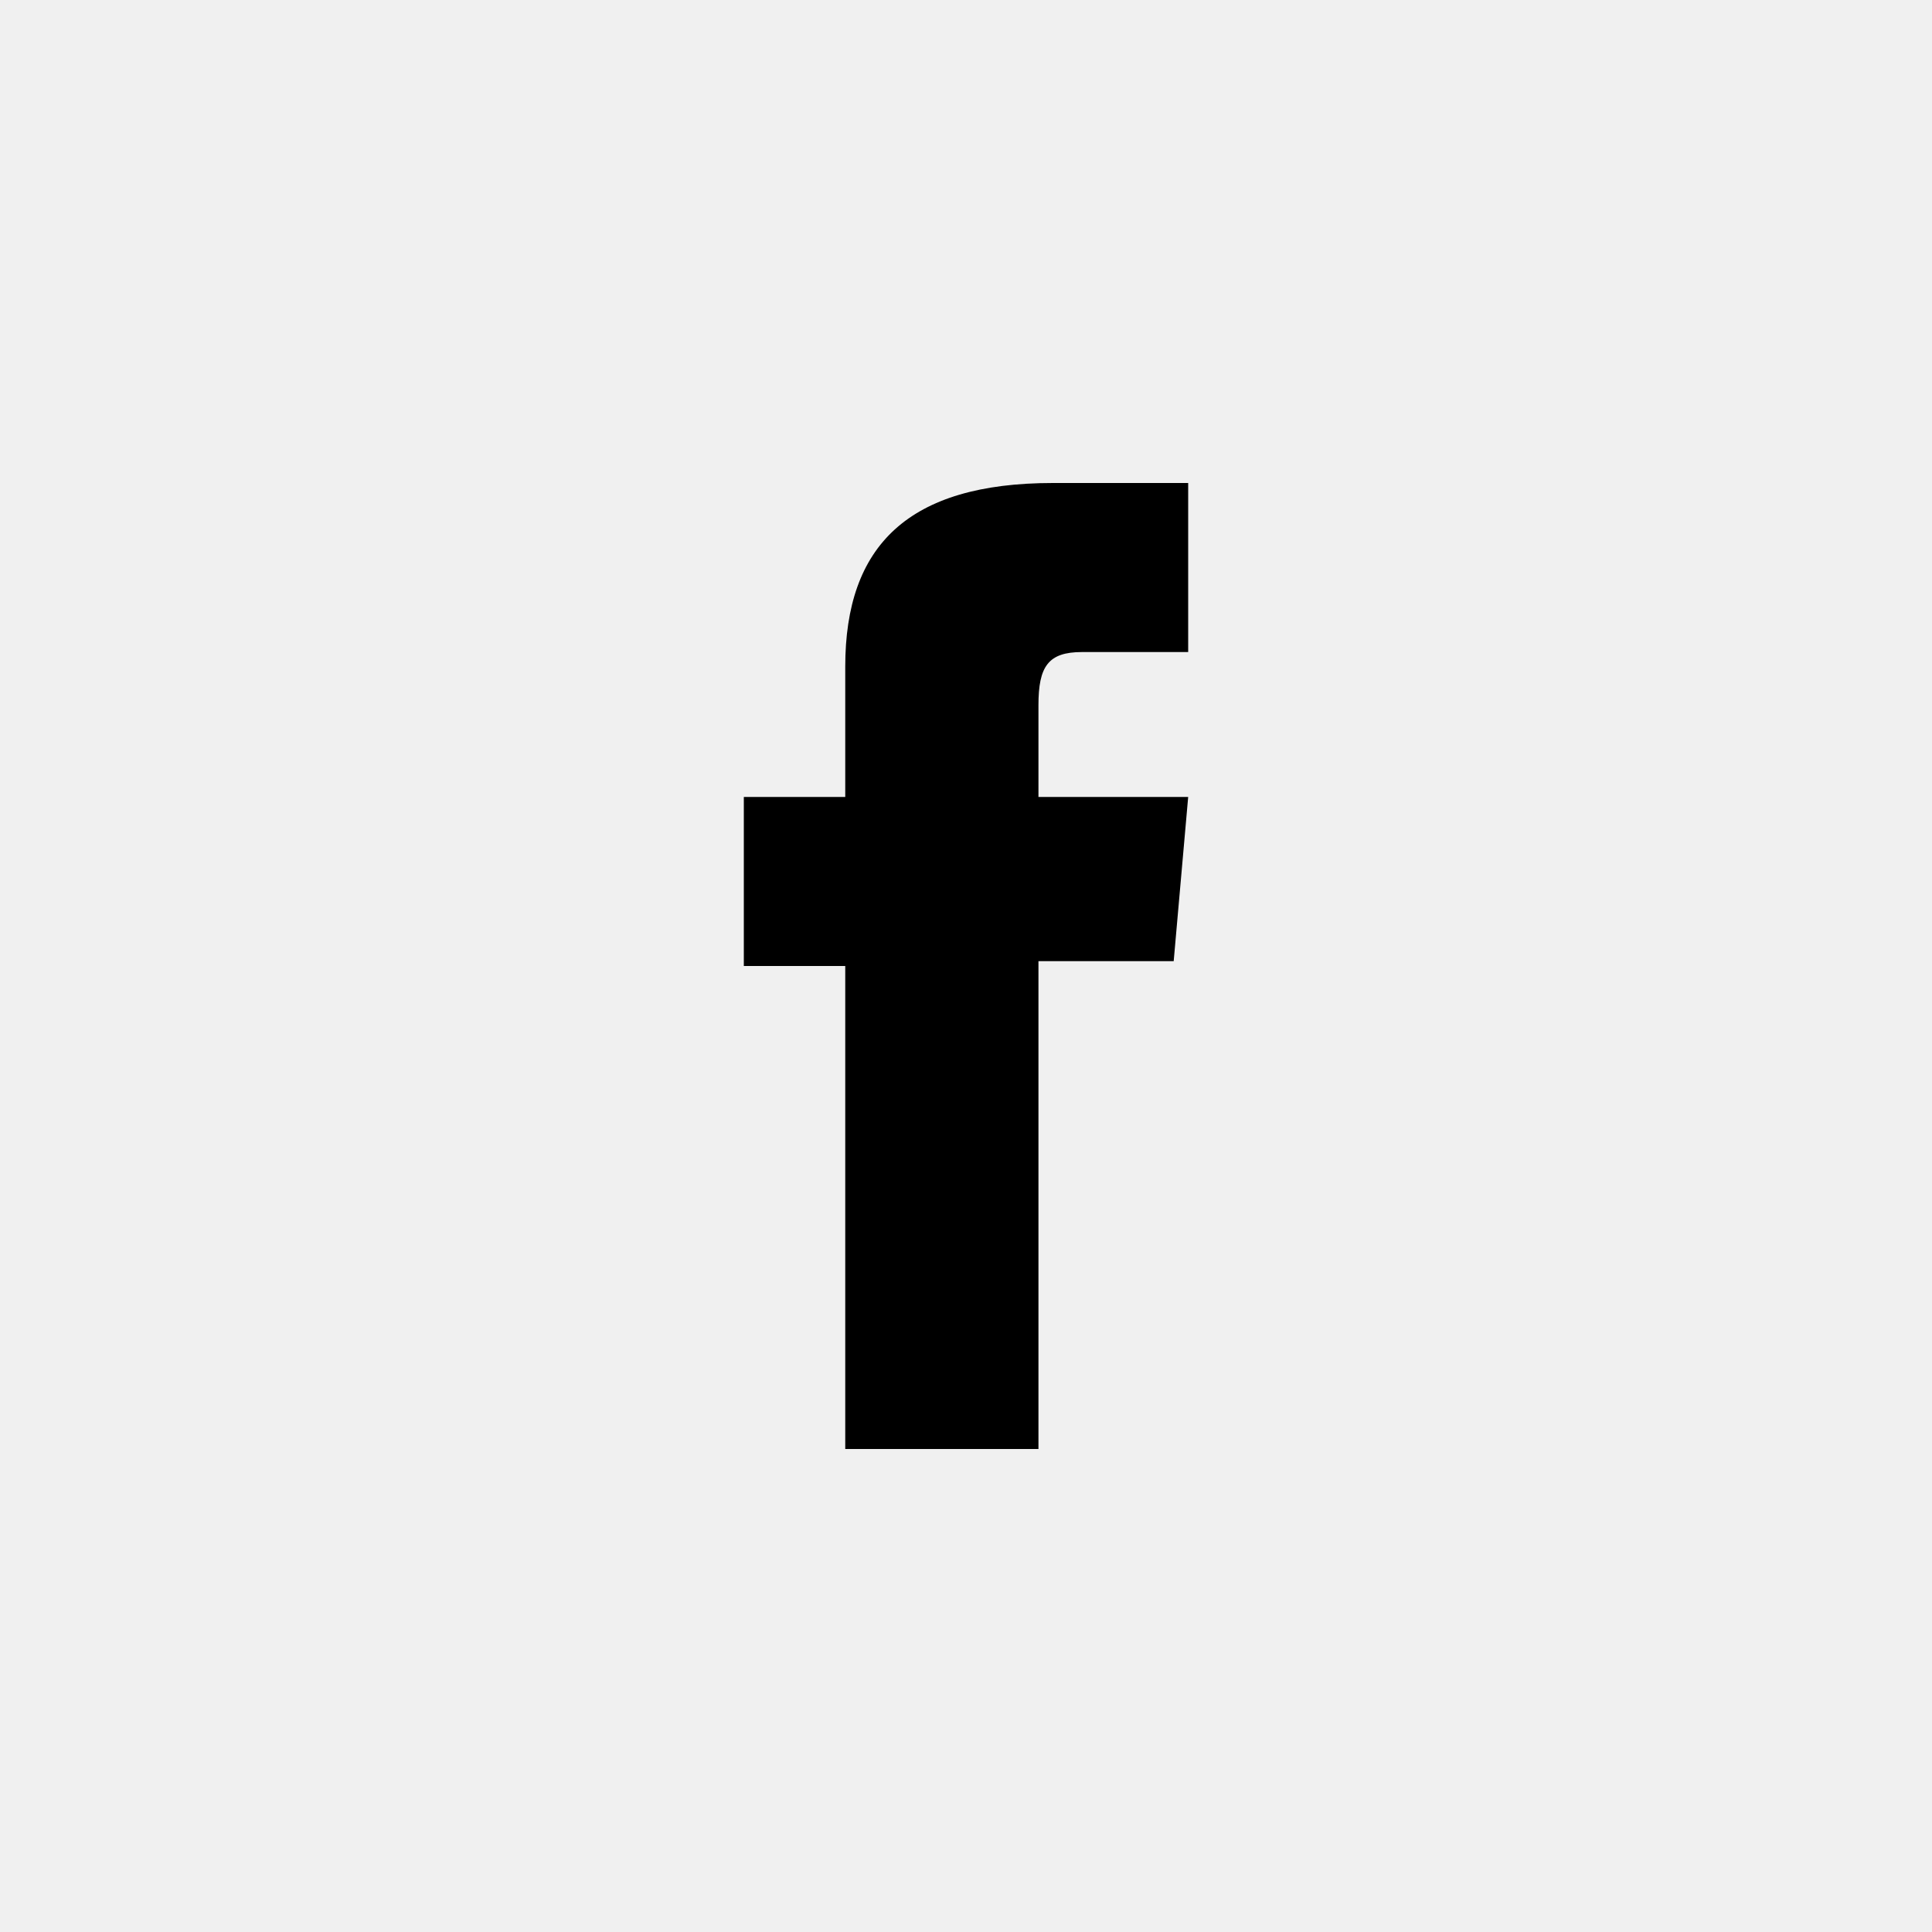
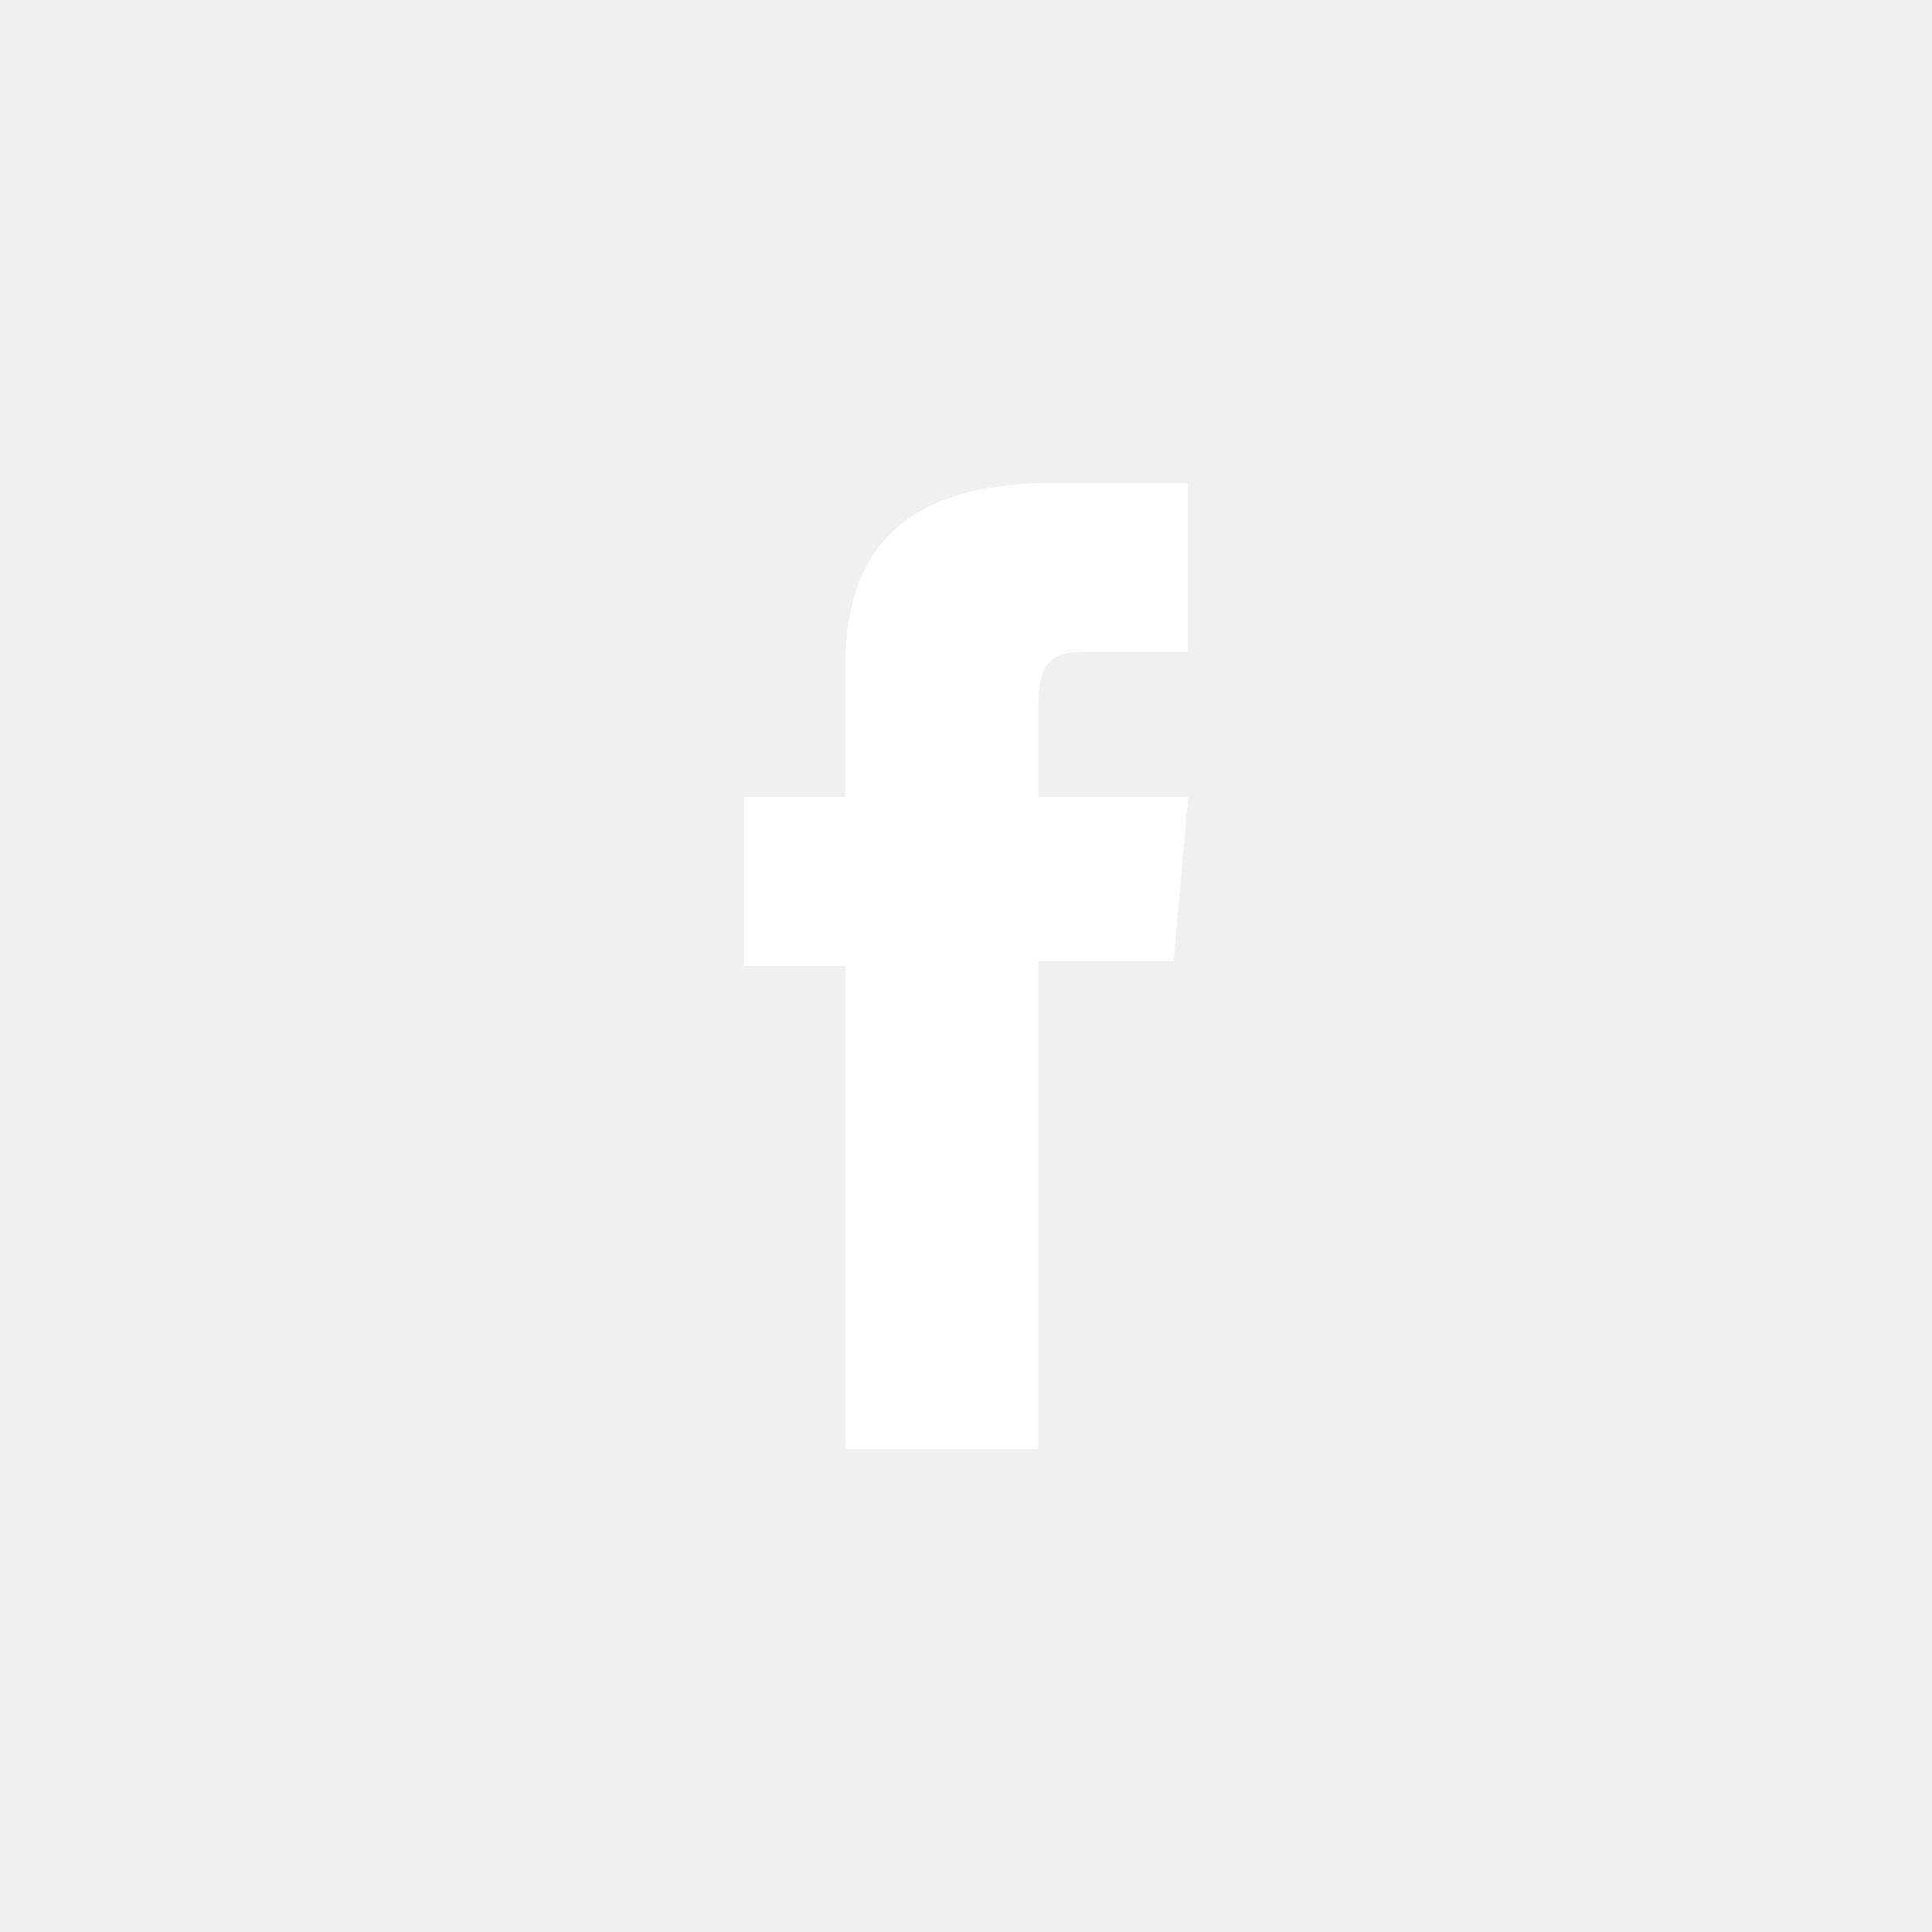
<svg xmlns="http://www.w3.org/2000/svg" version="1.1" id="Layer_1" x="0px" y="0px" width="40px" height="40px" viewBox="0 0 40 40" enable-background="new 0 0 40 40" xml:space="preserve">
-   <path fill="black" class="bg-color-body--svg" id="facebook-icon" d="M17.5,16.5h-2.1V20h2.1v10h4V19.9h2.8l0.3-3.4h-3.1c0,0,0-1.3,0-1.9c0-0.8,0.2-1.1,0.9-1.1c0.6,0,2.2,0,2.2,0V10c0,0-2.3,0-2.8,0c-3,0-4.3,1.3-4.3,3.8C17.5,16,17.5,16.5,17.5,16.5z" />
+   <path fill="white" class="bg-color-body--svg" id="facebook-icon" d="M17.5,16.5h-2.1V20h2.1v10h4V19.9h2.8l0.3-3.4h-3.1c0,0,0-1.3,0-1.9c0-0.8,0.2-1.1,0.9-1.1c0.6,0,2.2,0,2.2,0V10c0,0-2.3,0-2.8,0c-3,0-4.3,1.3-4.3,3.8C17.5,16,17.5,16.5,17.5,16.5z" />
</svg>
